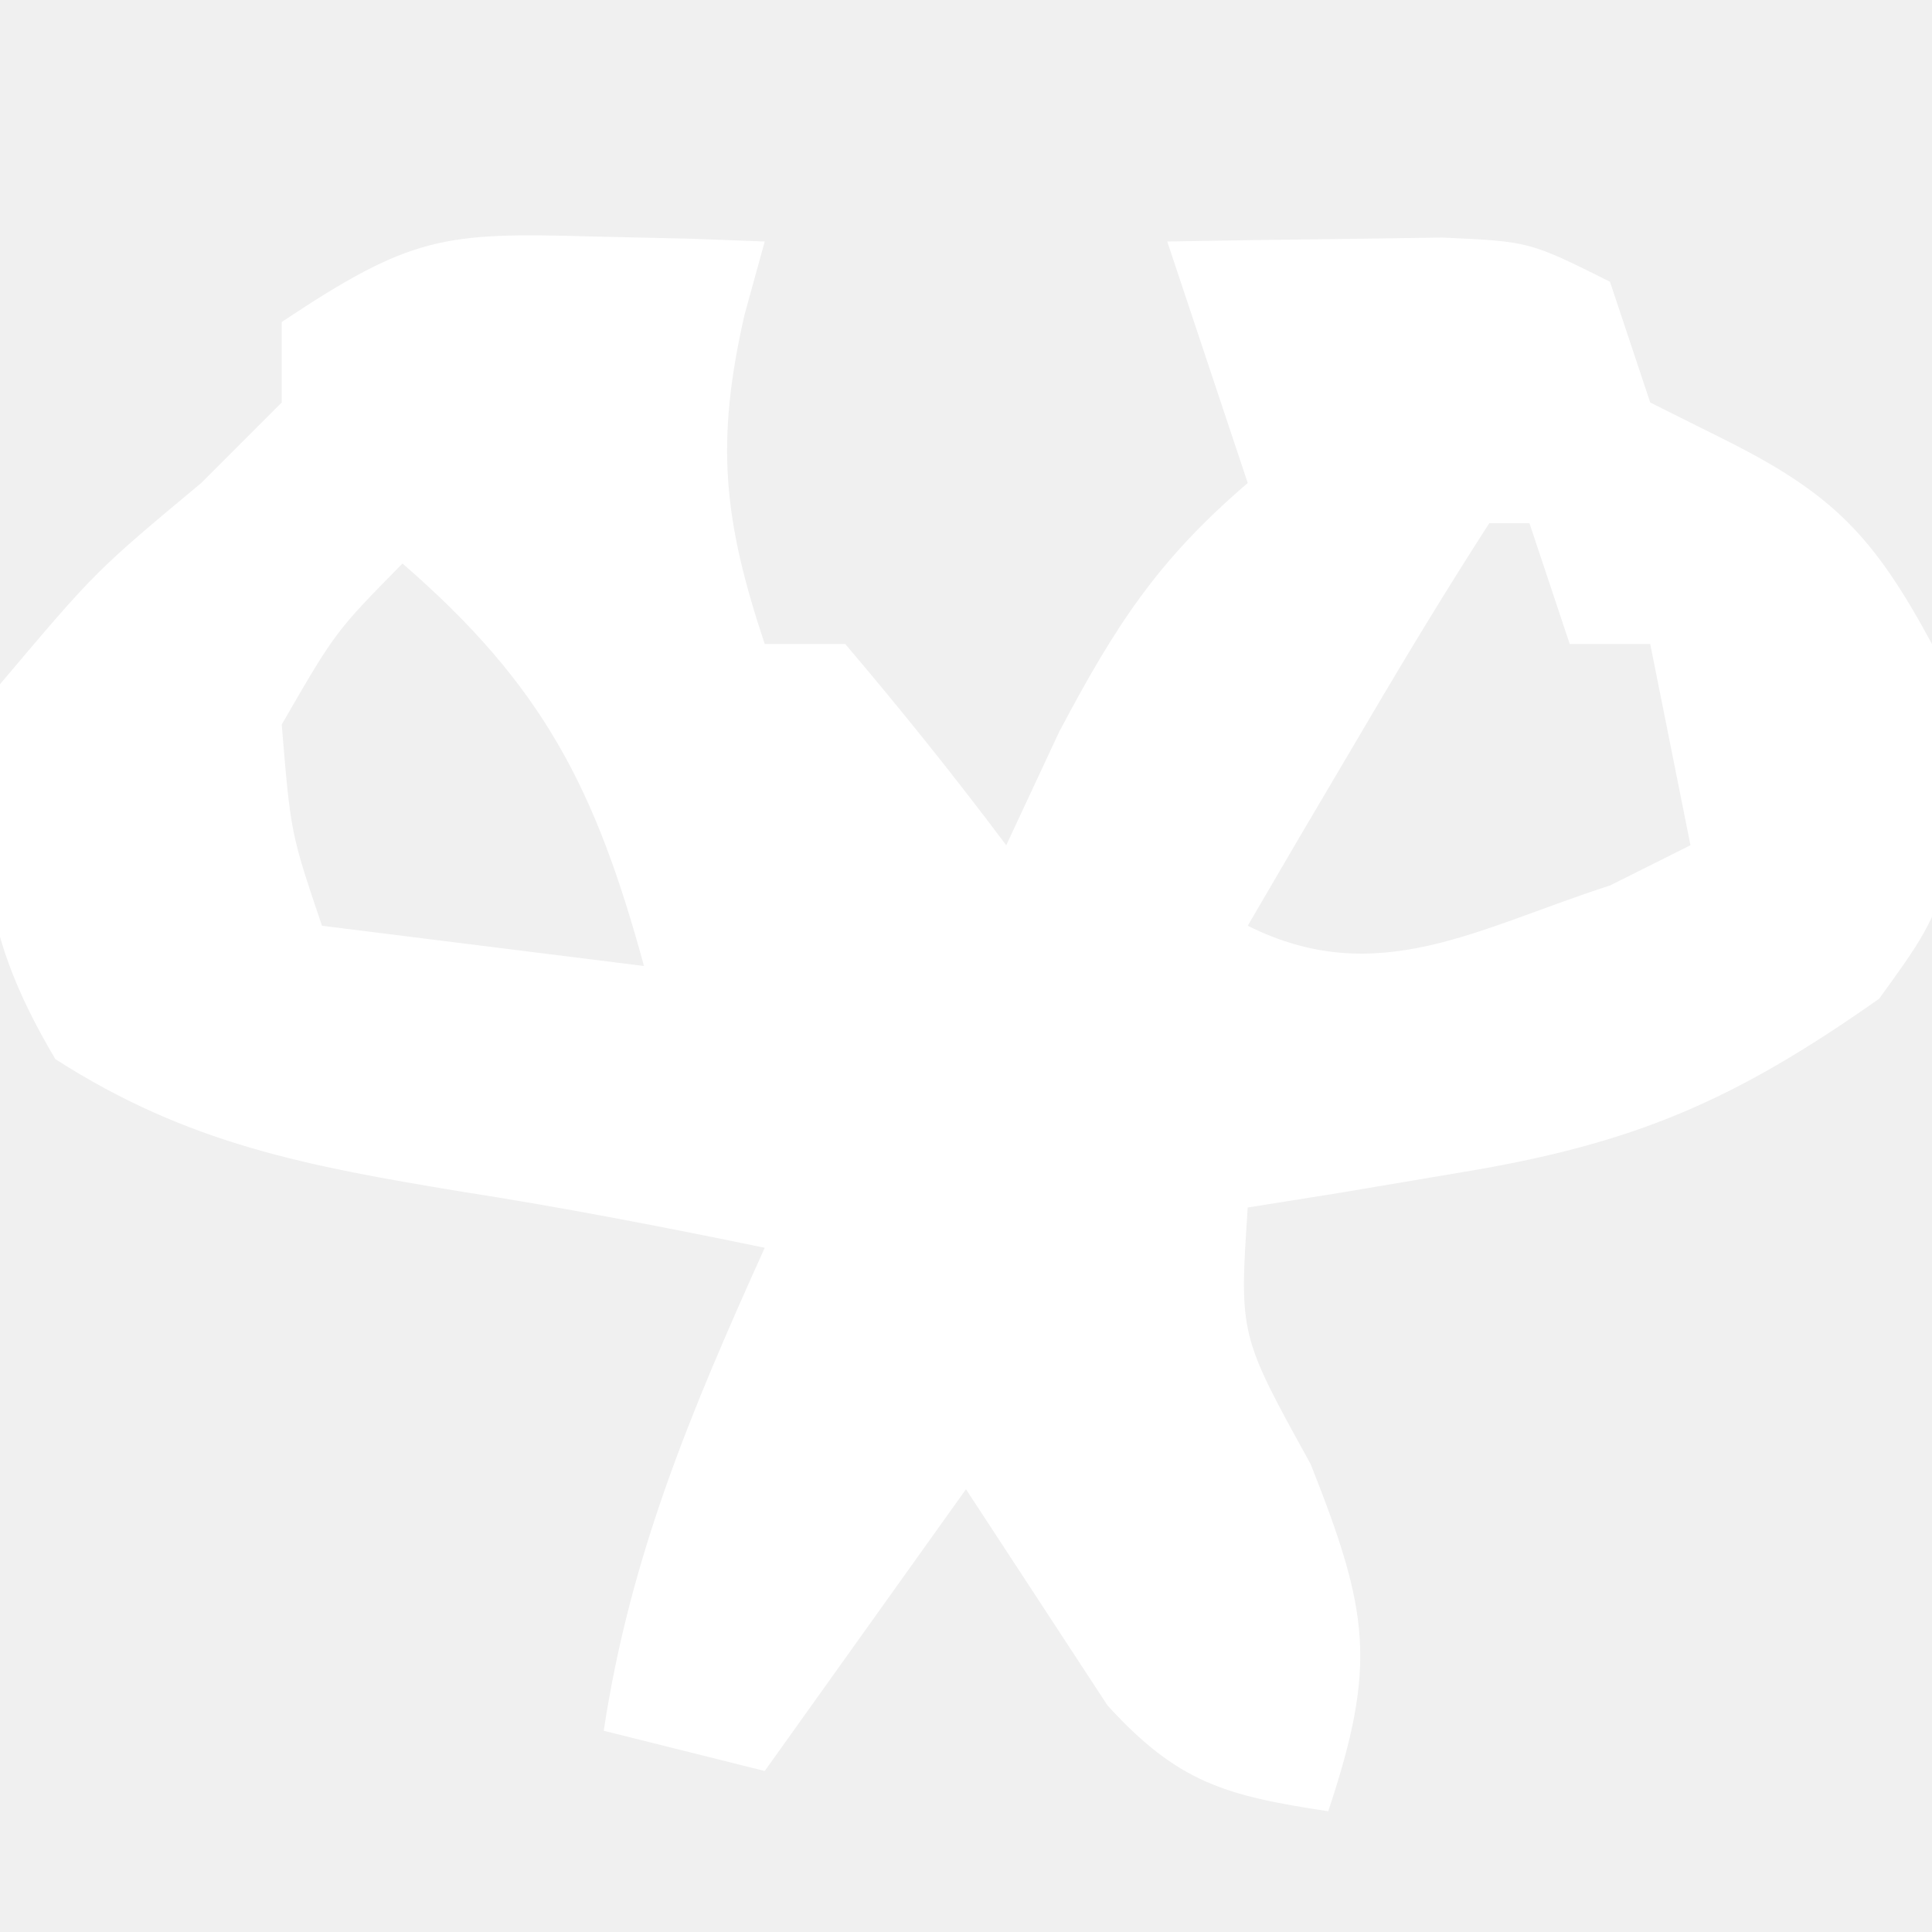
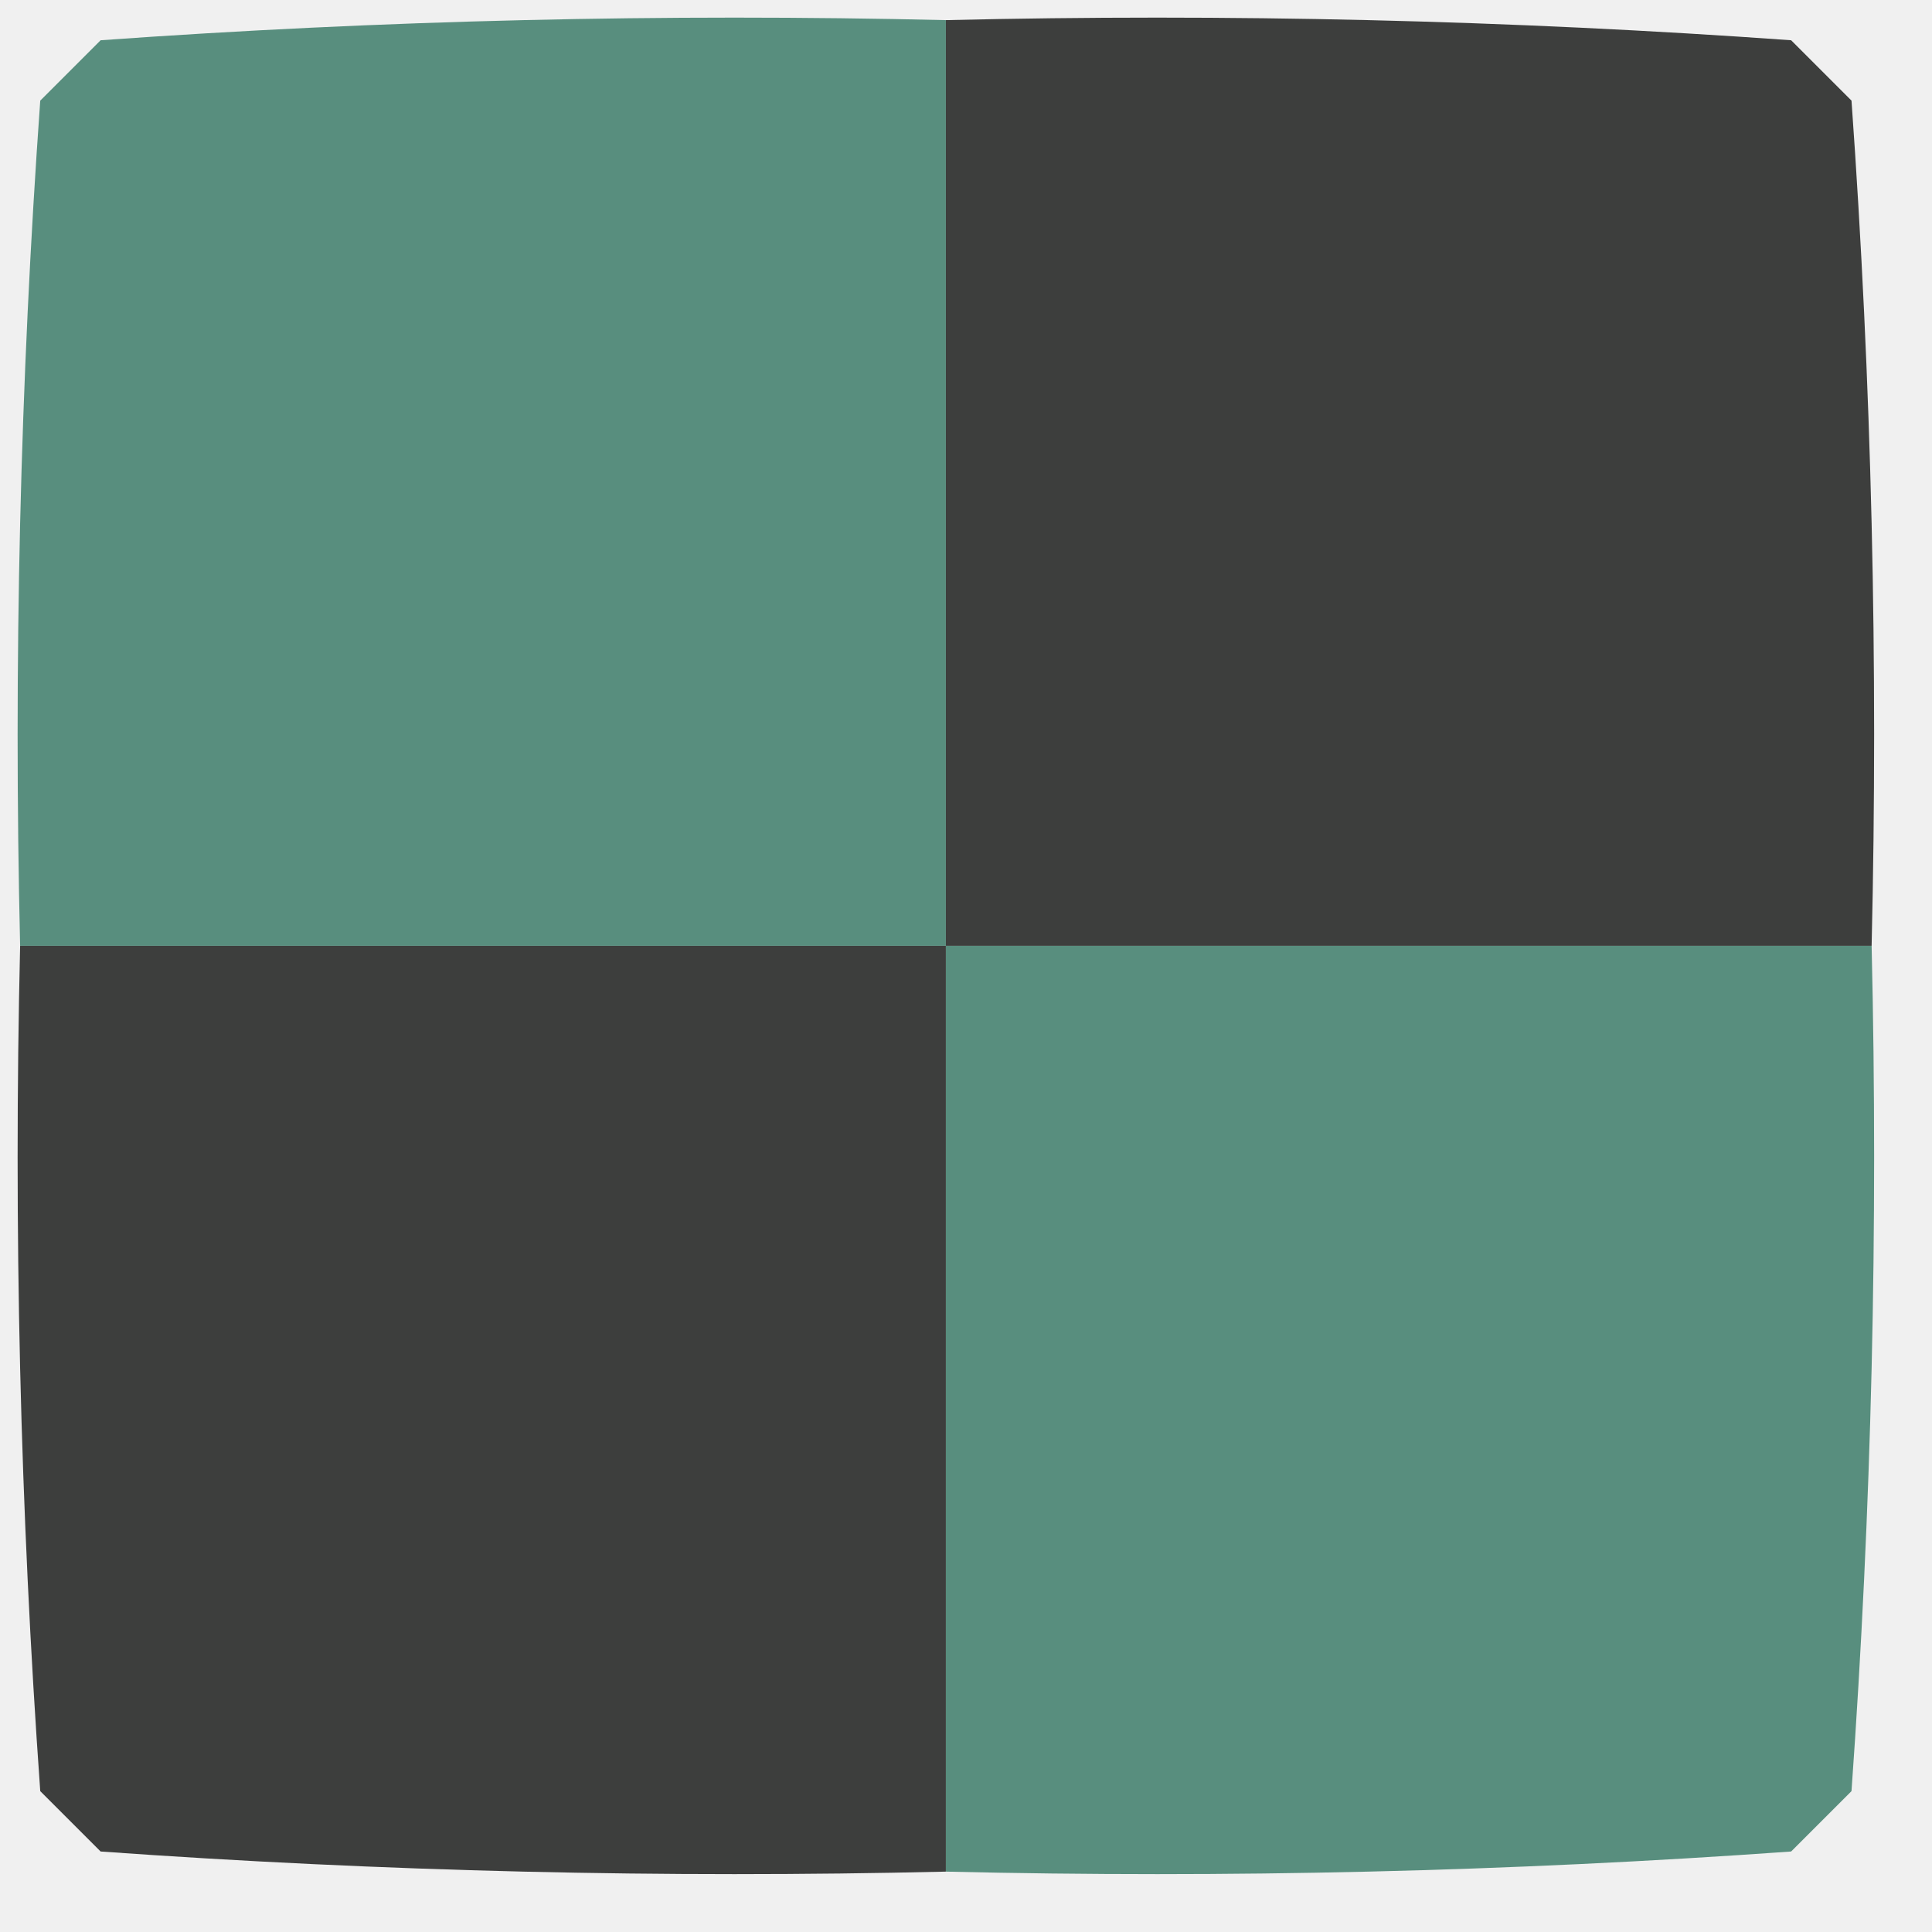
- <svg xmlns="http://www.w3.org/2000/svg" version="1.1" width="48" height="48">
-   <path d="M0 0 C1.212 0.027 1.212 0.027 2.449 0.055 C3.372 0.089 3.372 0.089 4.312 0.125 C4.147 0.723 3.982 1.321 3.812 1.938 C3.087 5.109 3.279 7.026 4.312 10.125 C4.973 10.125 5.633 10.125 6.312 10.125 C7.695 11.751 9.032 13.418 10.312 15.125 C10.962 13.733 10.962 13.733 11.625 12.312 C13.033 9.653 14.074 8.044 16.312 6.125 C15.652 4.145 14.992 2.165 14.312 0.125 C15.771 0.098 17.229 0.079 18.688 0.062 C19.5 0.051 20.312 0.039 21.148 0.027 C23.312 0.125 23.312 0.125 25.312 1.125 C25.808 2.61 25.808 2.61 26.312 4.125 C27.241 4.589 27.241 4.589 28.188 5.062 C30.878 6.408 31.879 7.474 33.312 10.125 C33.956 16.237 33.956 16.237 32 18.938 C28.412 21.463 25.94 22.539 21.625 23.25 C20.631 23.418 19.637 23.585 18.613 23.758 C17.854 23.879 17.095 24 16.312 24.125 C16.102 27.291 16.102 27.291 17.875 30.5 C19.327 34.162 19.526 35.485 18.312 39.125 C15.773 38.74 14.585 38.424 12.828 36.496 C11.656 34.706 10.484 32.915 9.312 31.125 C7.662 33.435 6.013 35.745 4.312 38.125 C2.993 37.795 1.673 37.465 0.312 37.125 C0.977 32.736 2.5 29.144 4.312 25.125 C1.805 24.609 -0.693 24.124 -3.223 23.73 C-7.047 23.098 -10.025 22.551 -13.312 20.438 C-15.313 17.074 -15.294 14.969 -14.688 11.125 C-12.312 8.312 -12.312 8.312 -9.688 6.125 C-9.027 5.465 -8.367 4.805 -7.688 4.125 C-7.688 3.465 -7.688 2.805 -7.688 2.125 C-4.484 -0.011 -3.668 -0.106 0 0 Z M22.312 7.125 C21.254 8.768 20.24 10.44 19.25 12.125 C18.702 13.053 18.154 13.981 17.59 14.938 C17.168 15.659 16.747 16.381 16.312 17.125 C19.525 18.731 22.021 17.183 25.312 16.125 C25.973 15.795 26.633 15.465 27.312 15.125 C26.983 13.475 26.652 11.825 26.312 10.125 C25.652 10.125 24.992 10.125 24.312 10.125 C23.983 9.135 23.652 8.145 23.312 7.125 C22.983 7.125 22.652 7.125 22.312 7.125 Z M-4.688 8.125 C-6.356 9.82 -6.356 9.82 -7.688 12.125 C-7.466 14.823 -7.466 14.823 -6.688 17.125 C-4.048 17.455 -1.407 17.785 1.312 18.125 C0.104 13.694 -1.204 11.144 -4.688 8.125 Z " fill="#FFFFFF" transform="translate(14.6875,5.875)" />
+ <svg xmlns="http://www.w3.org/2000/svg" version="1.1" width="48px" height="48px" style="shape-rendering:geometricPrecision; text-rendering:geometricPrecision; image-rendering:optimizeQuality; fill-rule:evenodd; clip-rule:evenodd">
+   <g>
+     <path style="opacity:0.995" fill="#578e7d" d="M 23.5,0.5 C 23.5,8.167 23.5,15.833 23.5,23.5C 15.833,23.5 8.167,23.5 0.5,23.5C 0.334,16.492 0.5,9.492 1,2.5C 1.5,2 2,1.5 2.5,1C 9.492,0.5 16.492,0.334 23.5,0.5 Z" />
+   </g>
+   <g>
+     <path style="opacity:0.995" fill="#3c3d3c" d="M 23.5,0.5 C 30.508,0.334 37.508,0.5 44.5,1C 45,1.5 45.5,2 46,2.5C 46.5,9.492 46.666,16.492 46.5,23.5C 38.833,23.5 31.167,23.5 23.5,23.5C 23.5,15.833 23.5,8.167 23.5,0.5 Z" />
+   </g>
+   <g>
+     <path style="opacity:0.995" fill="#3c3d3c" d="M 0.5,23.5 C 8.167,23.5 15.833,23.5 23.5,23.5C 23.5,31.167 23.5,38.833 23.5,46.5C 16.492,46.666 9.492,46.5 2.5,46C 2,45.5 1.5,45 1,44.5C 0.5,37.508 0.334,30.508 0.5,23.5 Z" />
+   </g>
+   <g>
+     <path style="opacity:0.995" fill="#578e7d" d="M 23.5,23.5 C 31.167,23.5 38.833,23.5 46.5,23.5C 46.666,30.508 46.5,37.508 46,44.5C 45.5,45 45,45.5 44.5,46C 37.508,46.5 30.508,46.666 23.5,46.5C 23.5,38.833 23.5,31.167 23.5,23.5 Z" />
+   </g>
</svg>
